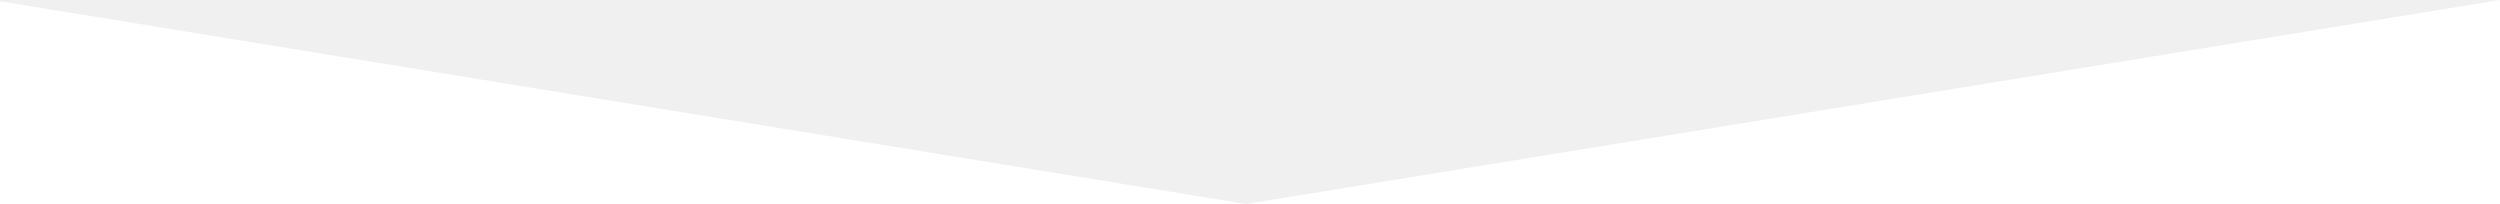
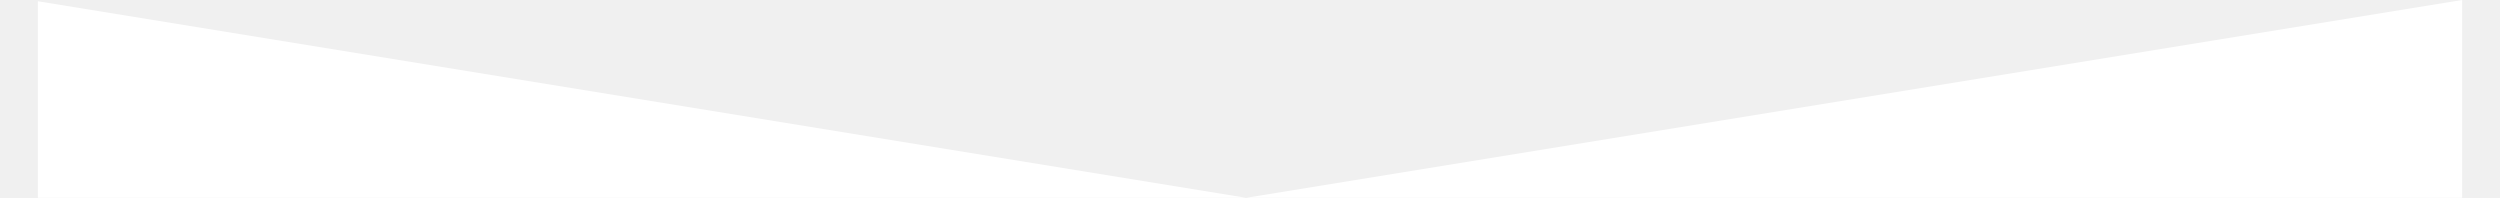
- <svg xmlns="http://www.w3.org/2000/svg" version="1.1" id="Layer_1" x="0px" y="0px" width="320px" height="26.111px" viewBox="440.469 30.889 320 26.111" enable-background="new 440.469 30.889 320 26.111" xml:space="preserve">
+ <svg xmlns="http://www.w3.org/2000/svg" version="1.1" id="Layer_1" x="0px" y="0px" width="330px" height="26.111px" viewBox="440.469 30.889 320 26.111" enable-background="new 440.469 30.889 320 26.111" xml:space="preserve">
  <polygon fill="#FFFFFF" points="760.469,57 760.469,30.889 599.955,57" />
  <polygon fill="#FFFFFF" points="440.469,57 599.955,57 440.469,31.056" />
</svg>
